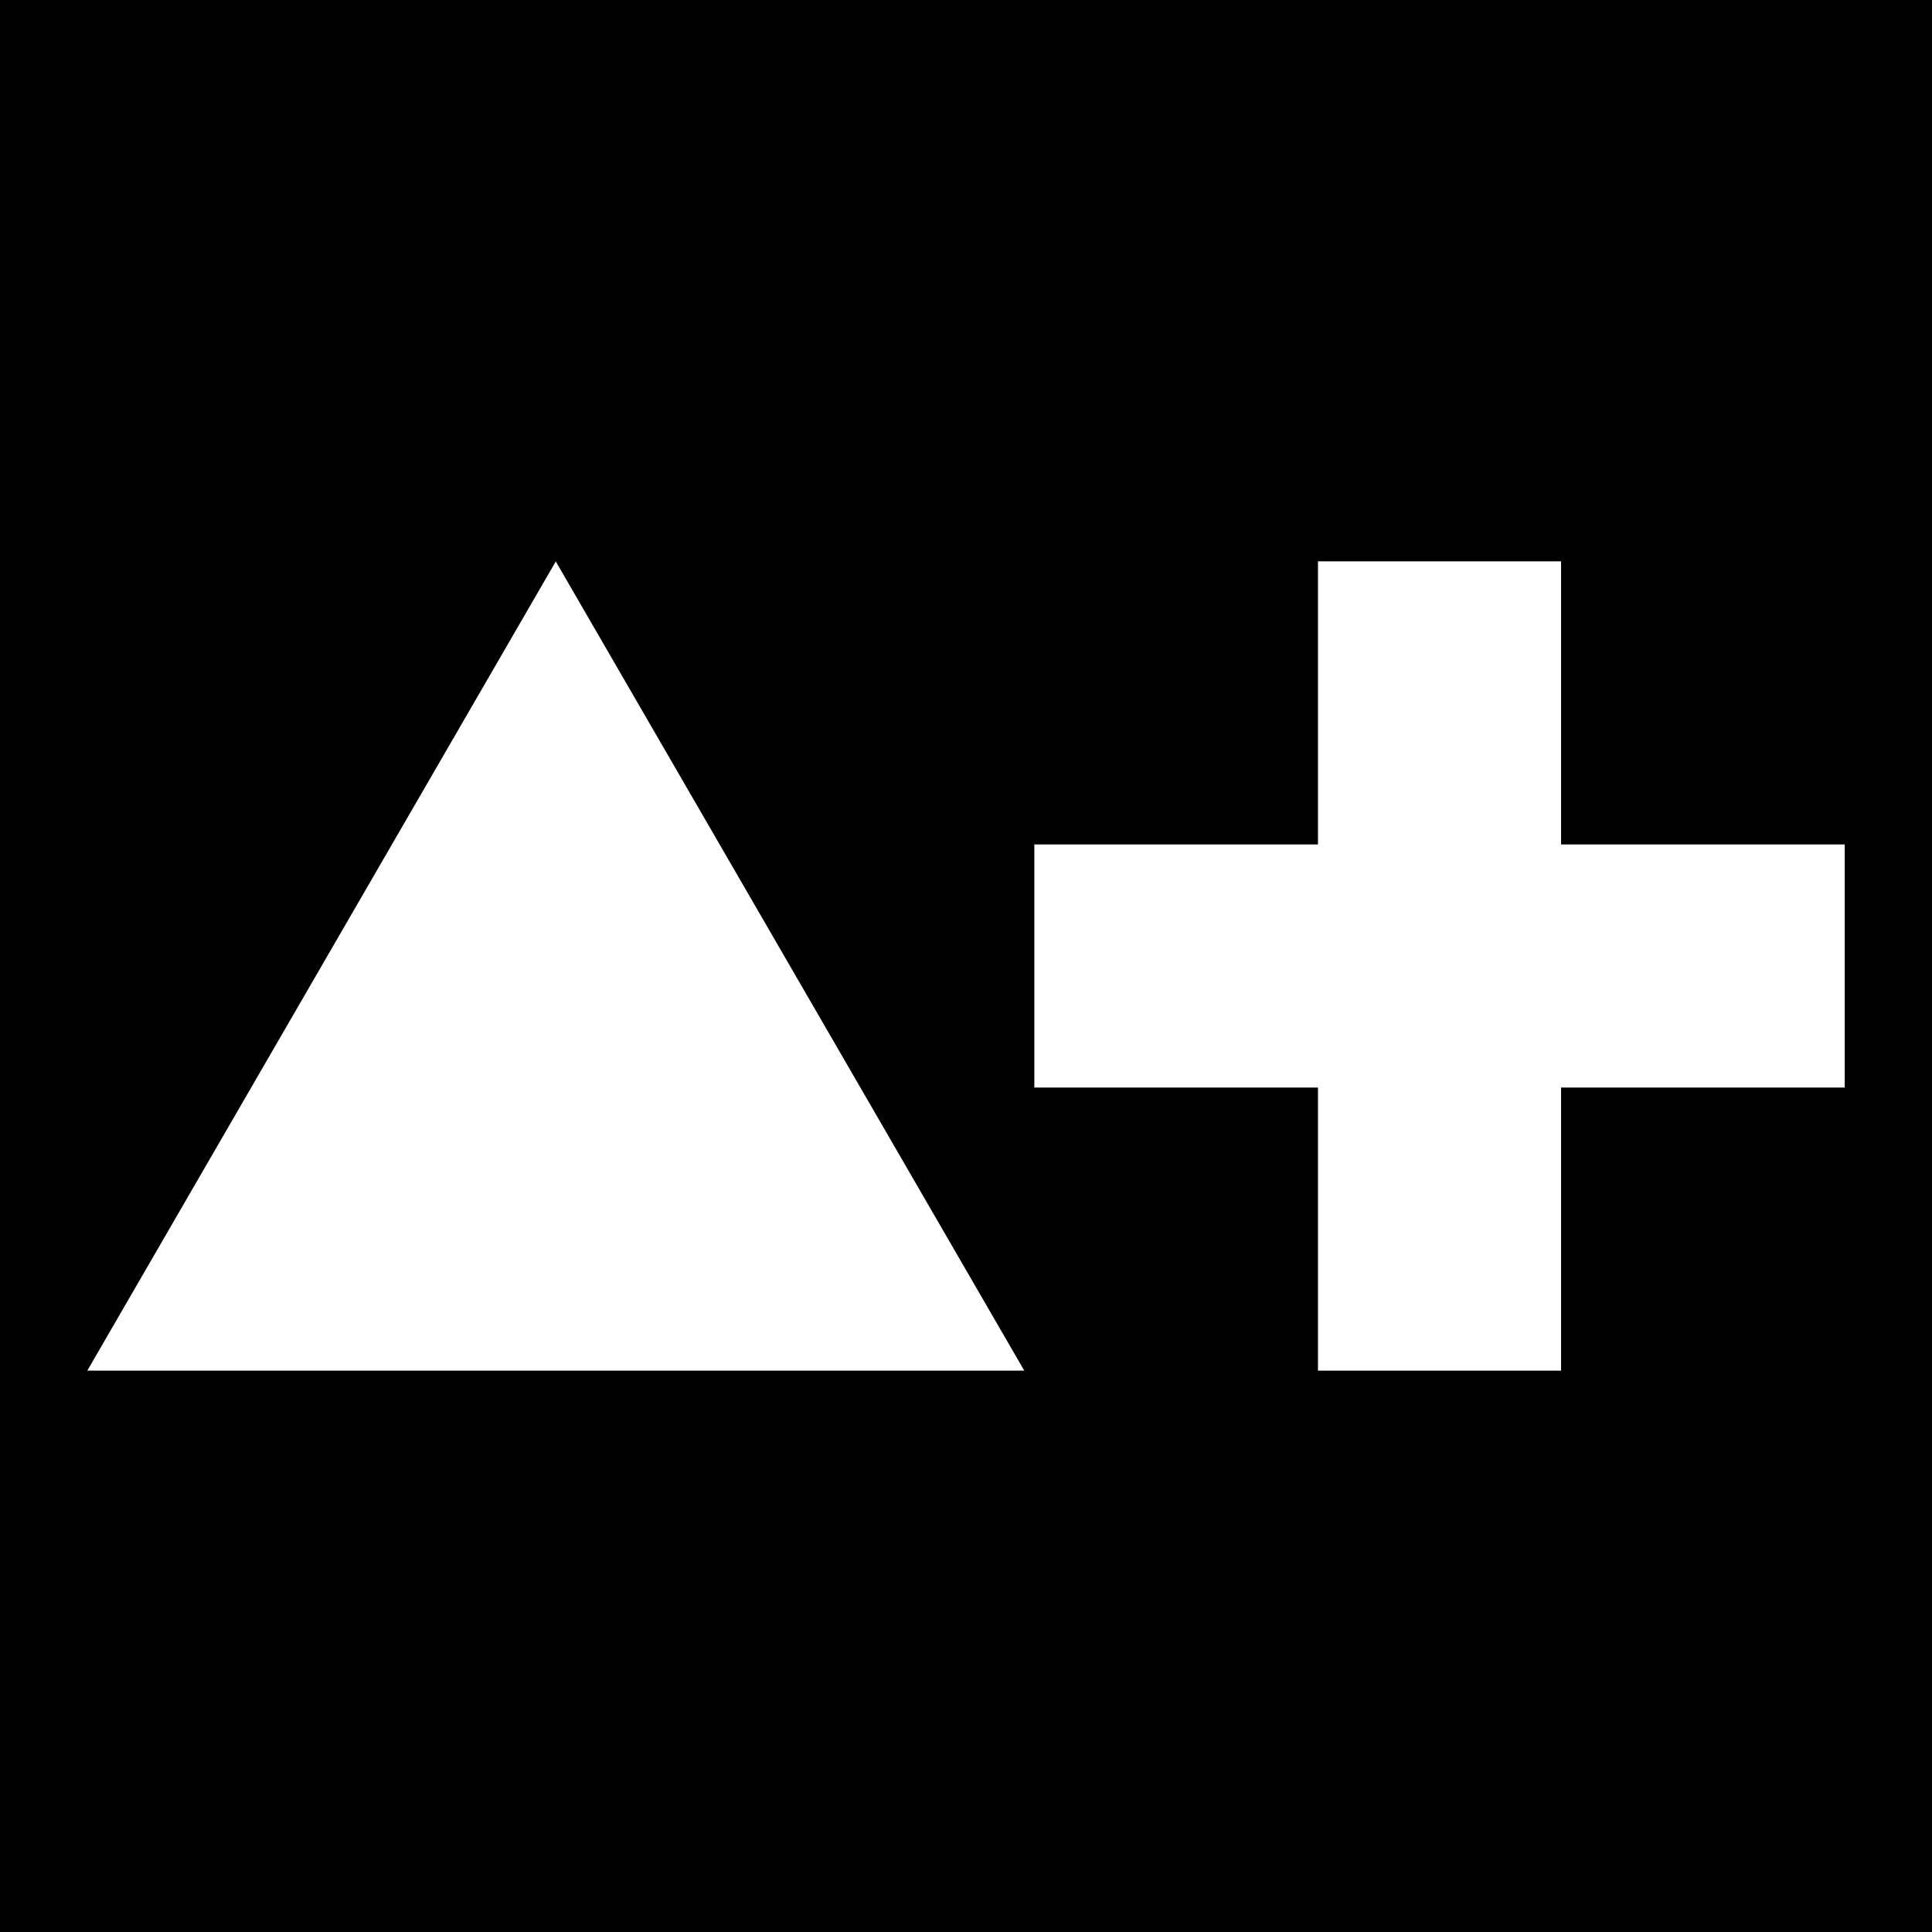
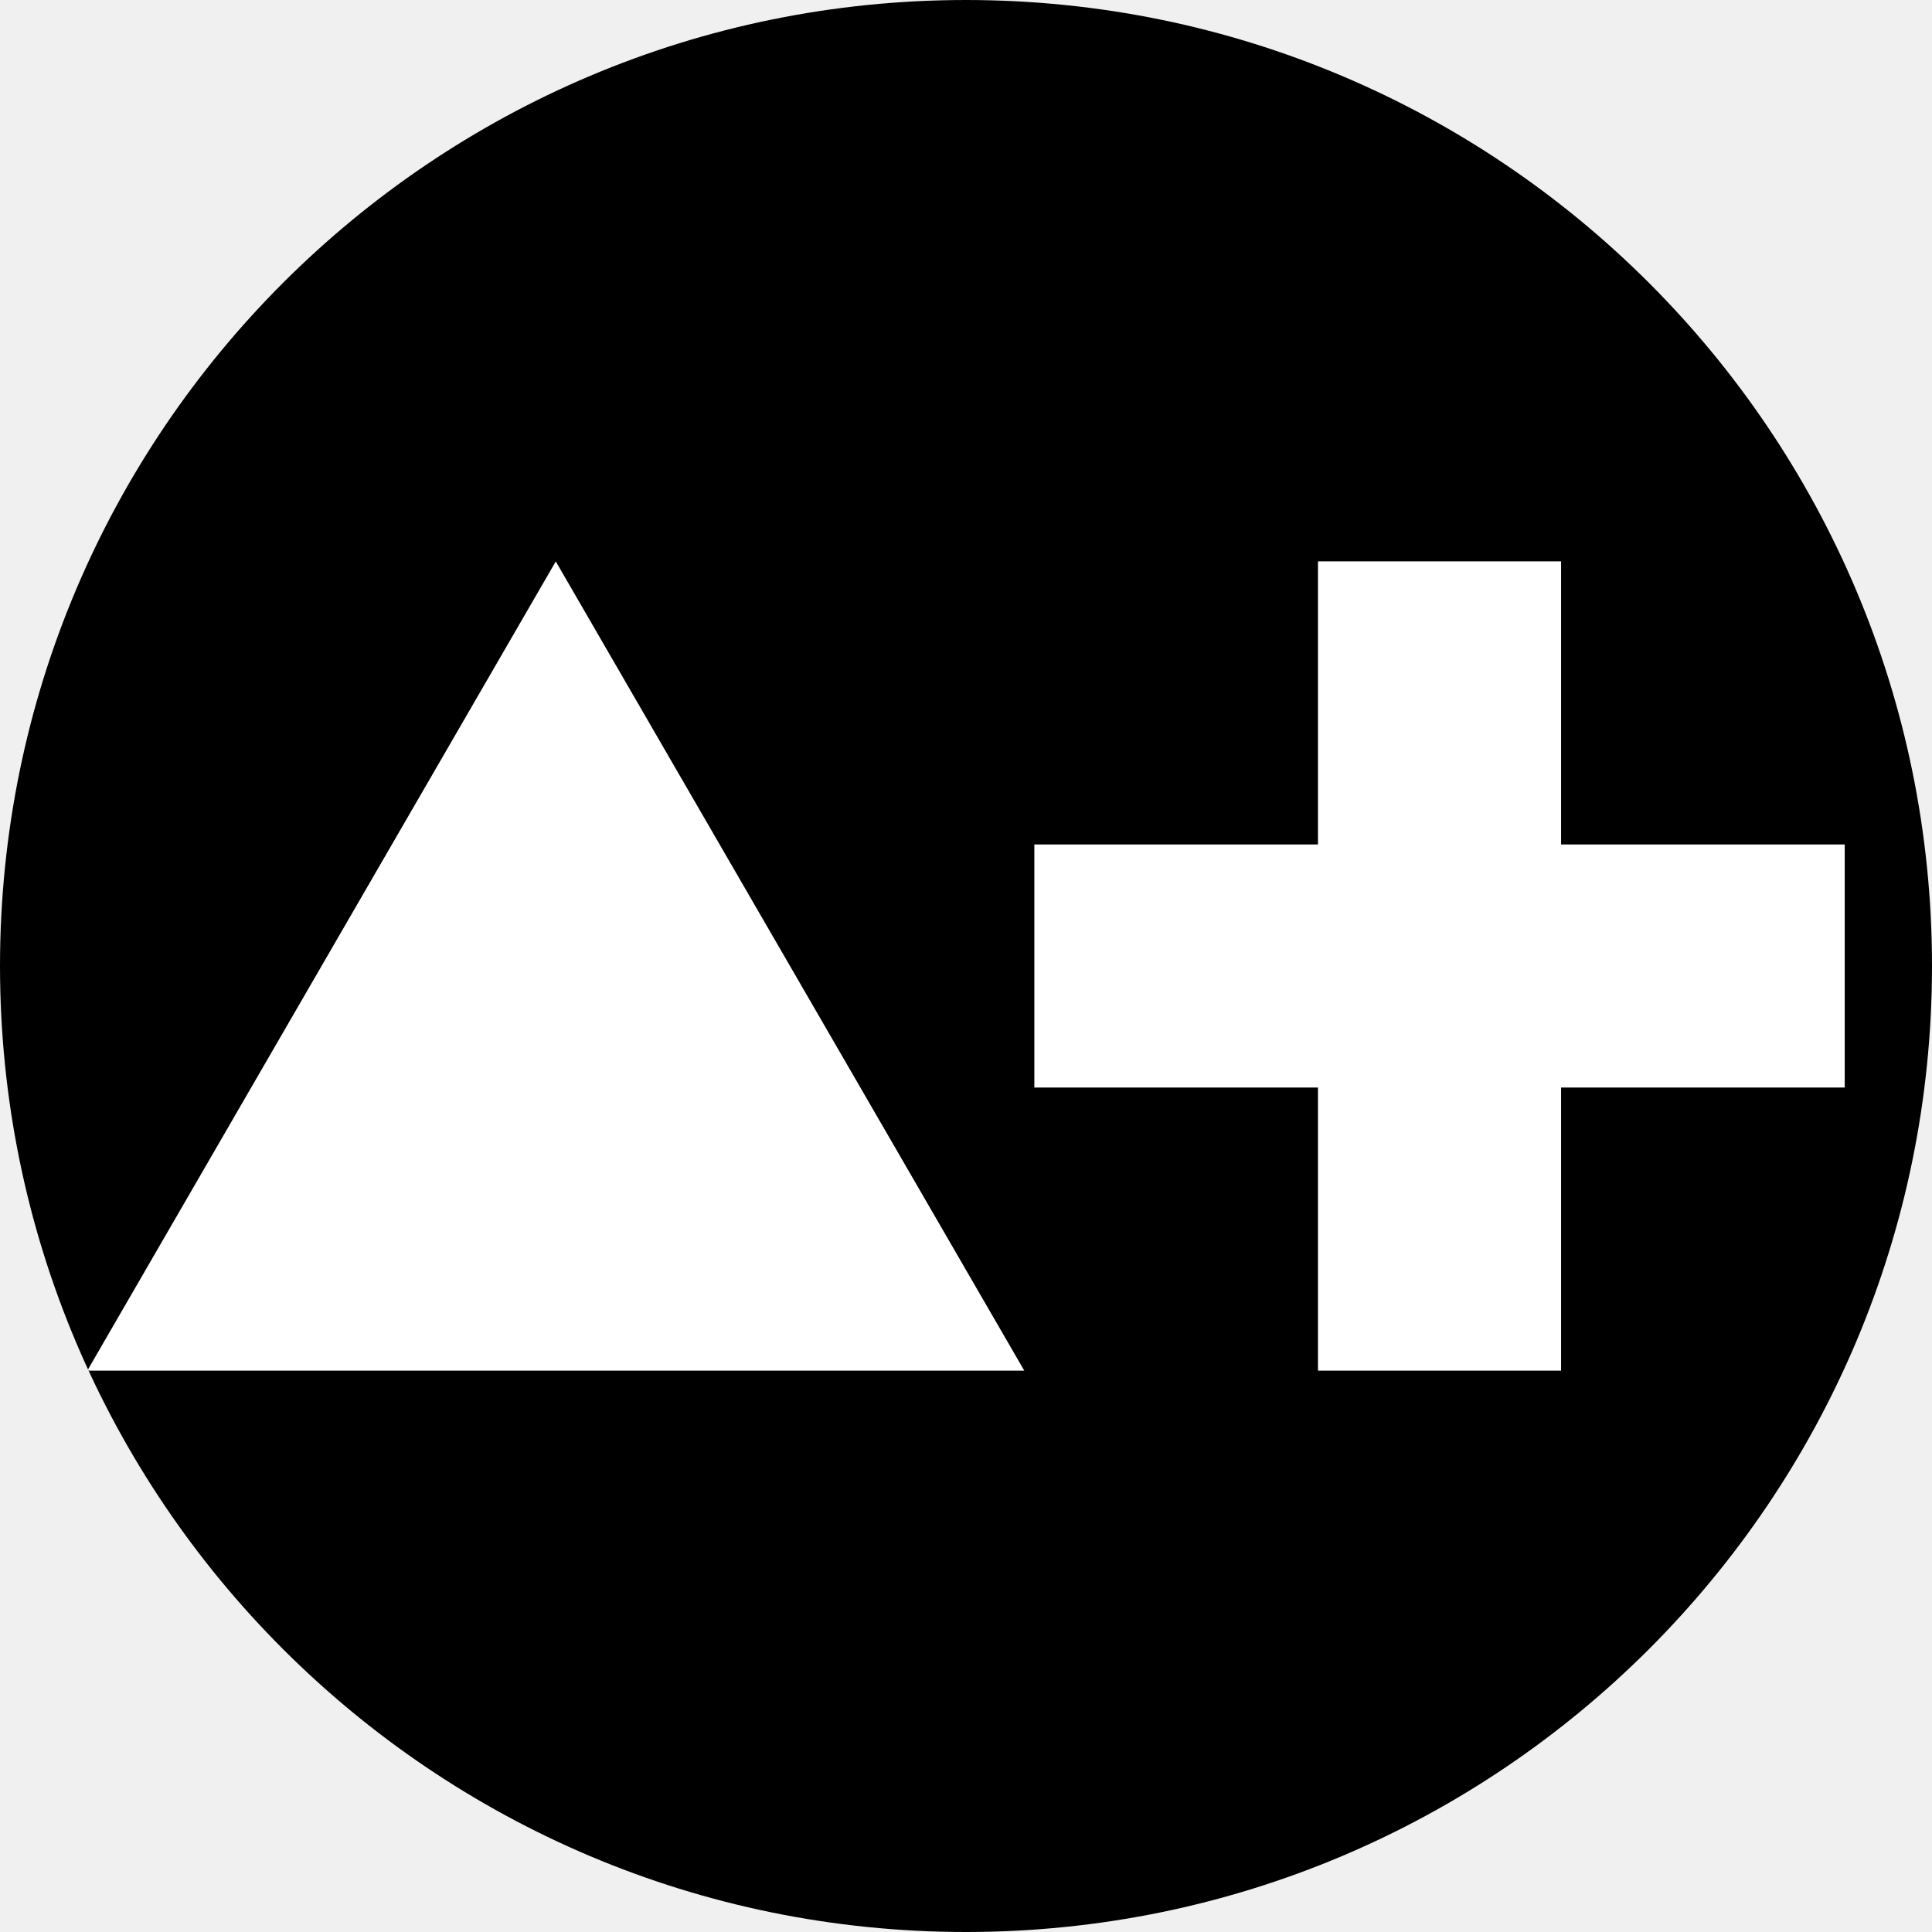
- <svg xmlns="http://www.w3.org/2000/svg" width="500" height="500" viewBox="0 0 1000 1000">
-   <rect x="0" y="0" width="100%" height="100%" fill="#000" />
-   <g transform="matrix(1 0 0 1 500 500)">
-     <g transform="matrix(22.045 0 0 22.045 -212.3276 0.0254)">
-       <path fill="#fff" transform="translate(-12, -11.5)" d="M 1 21 h 22 L 12 2" />
-     </g>
-     <g transform="matrix(20.9725 0 0 20.9725 245.0971 -0.0002)">
-       <path fill="#fff" transform="translate(-12, -12)" d="M 15 2.013 H 9 V 9 H 2 v 6 h 7 v 6.987 h 6 V 15 h 7 V 9 h -7 z" />
+ <svg xmlns="http://www.w3.org/2000/svg" version="1.1" width="1000" height="1000">
+   <g clip-path="url(#SvgjsClipPath1118)">
+     <rect width="1000" height="1000" fill="#ffffff" />
+     <g transform="matrix(2,0,0,2,0,0)">
+       <svg version="1.1" width="500" height="500">
+         <svg width="500" height="500" viewBox="0 0 1000 1000">
+           <rect x="0" y="0" width="100%" height="100%" fill="#000" />
+           <g transform="matrix(1 0 0 1 500 500)">
+             <g transform="matrix(22.045 0 0 22.045 -212.3276 0.0254)">
+               <path fill="#fff" transform="translate(-12, -11.5)" d="M 1 21 h 22 L 12 2" />
+             </g>
+             <g transform="matrix(20.9725 0 0 20.9725 245.0971 -0.0002)">
+               <path fill="#fff" transform="translate(-12, -12)" d="M 15 2.013 H 9 V 9 H 2 v 6 h 7 v 6.987 h 6 V 15 h 7 V 9 h -7 z" />
+             </g>
+           </g>
+         </svg>
+       </svg>
    </g>
  </g>
+   <defs>
+     <clipPath id="SvgjsClipPath1118">
+       <rect width="1000" height="1000" x="0" y="0" rx="500" ry="500" />
+     </clipPath>
+   </defs>
</svg>
